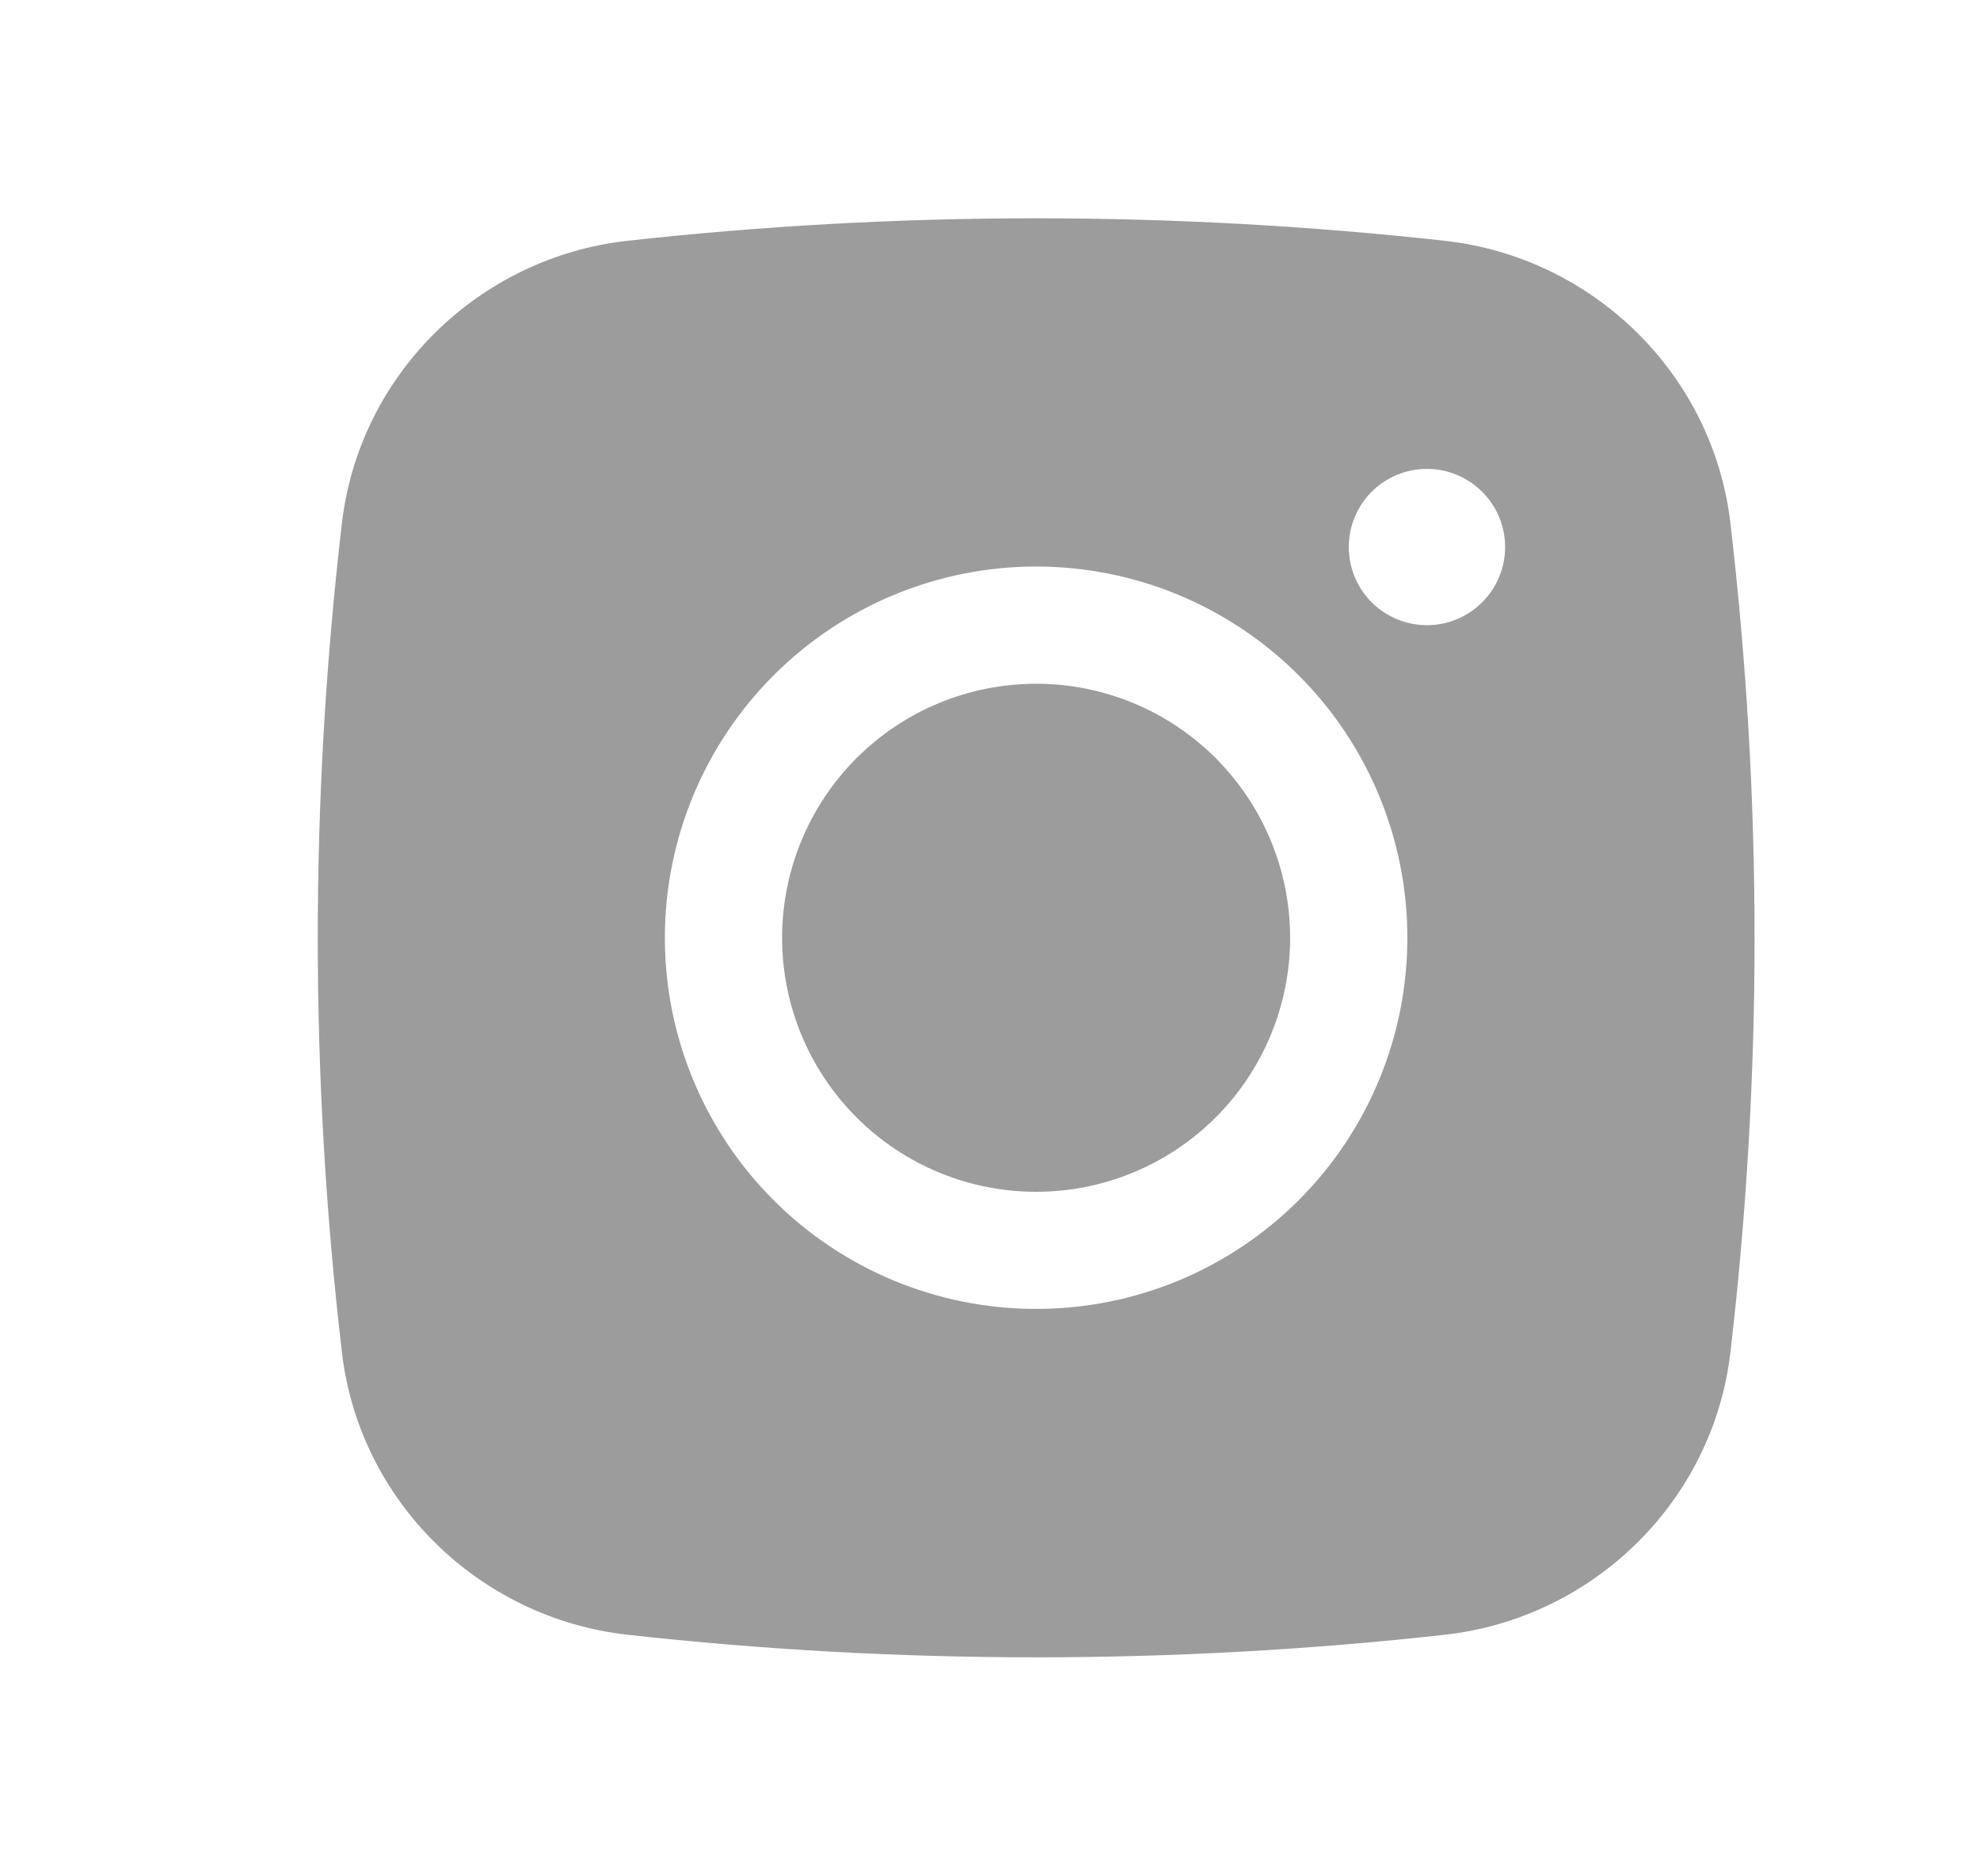
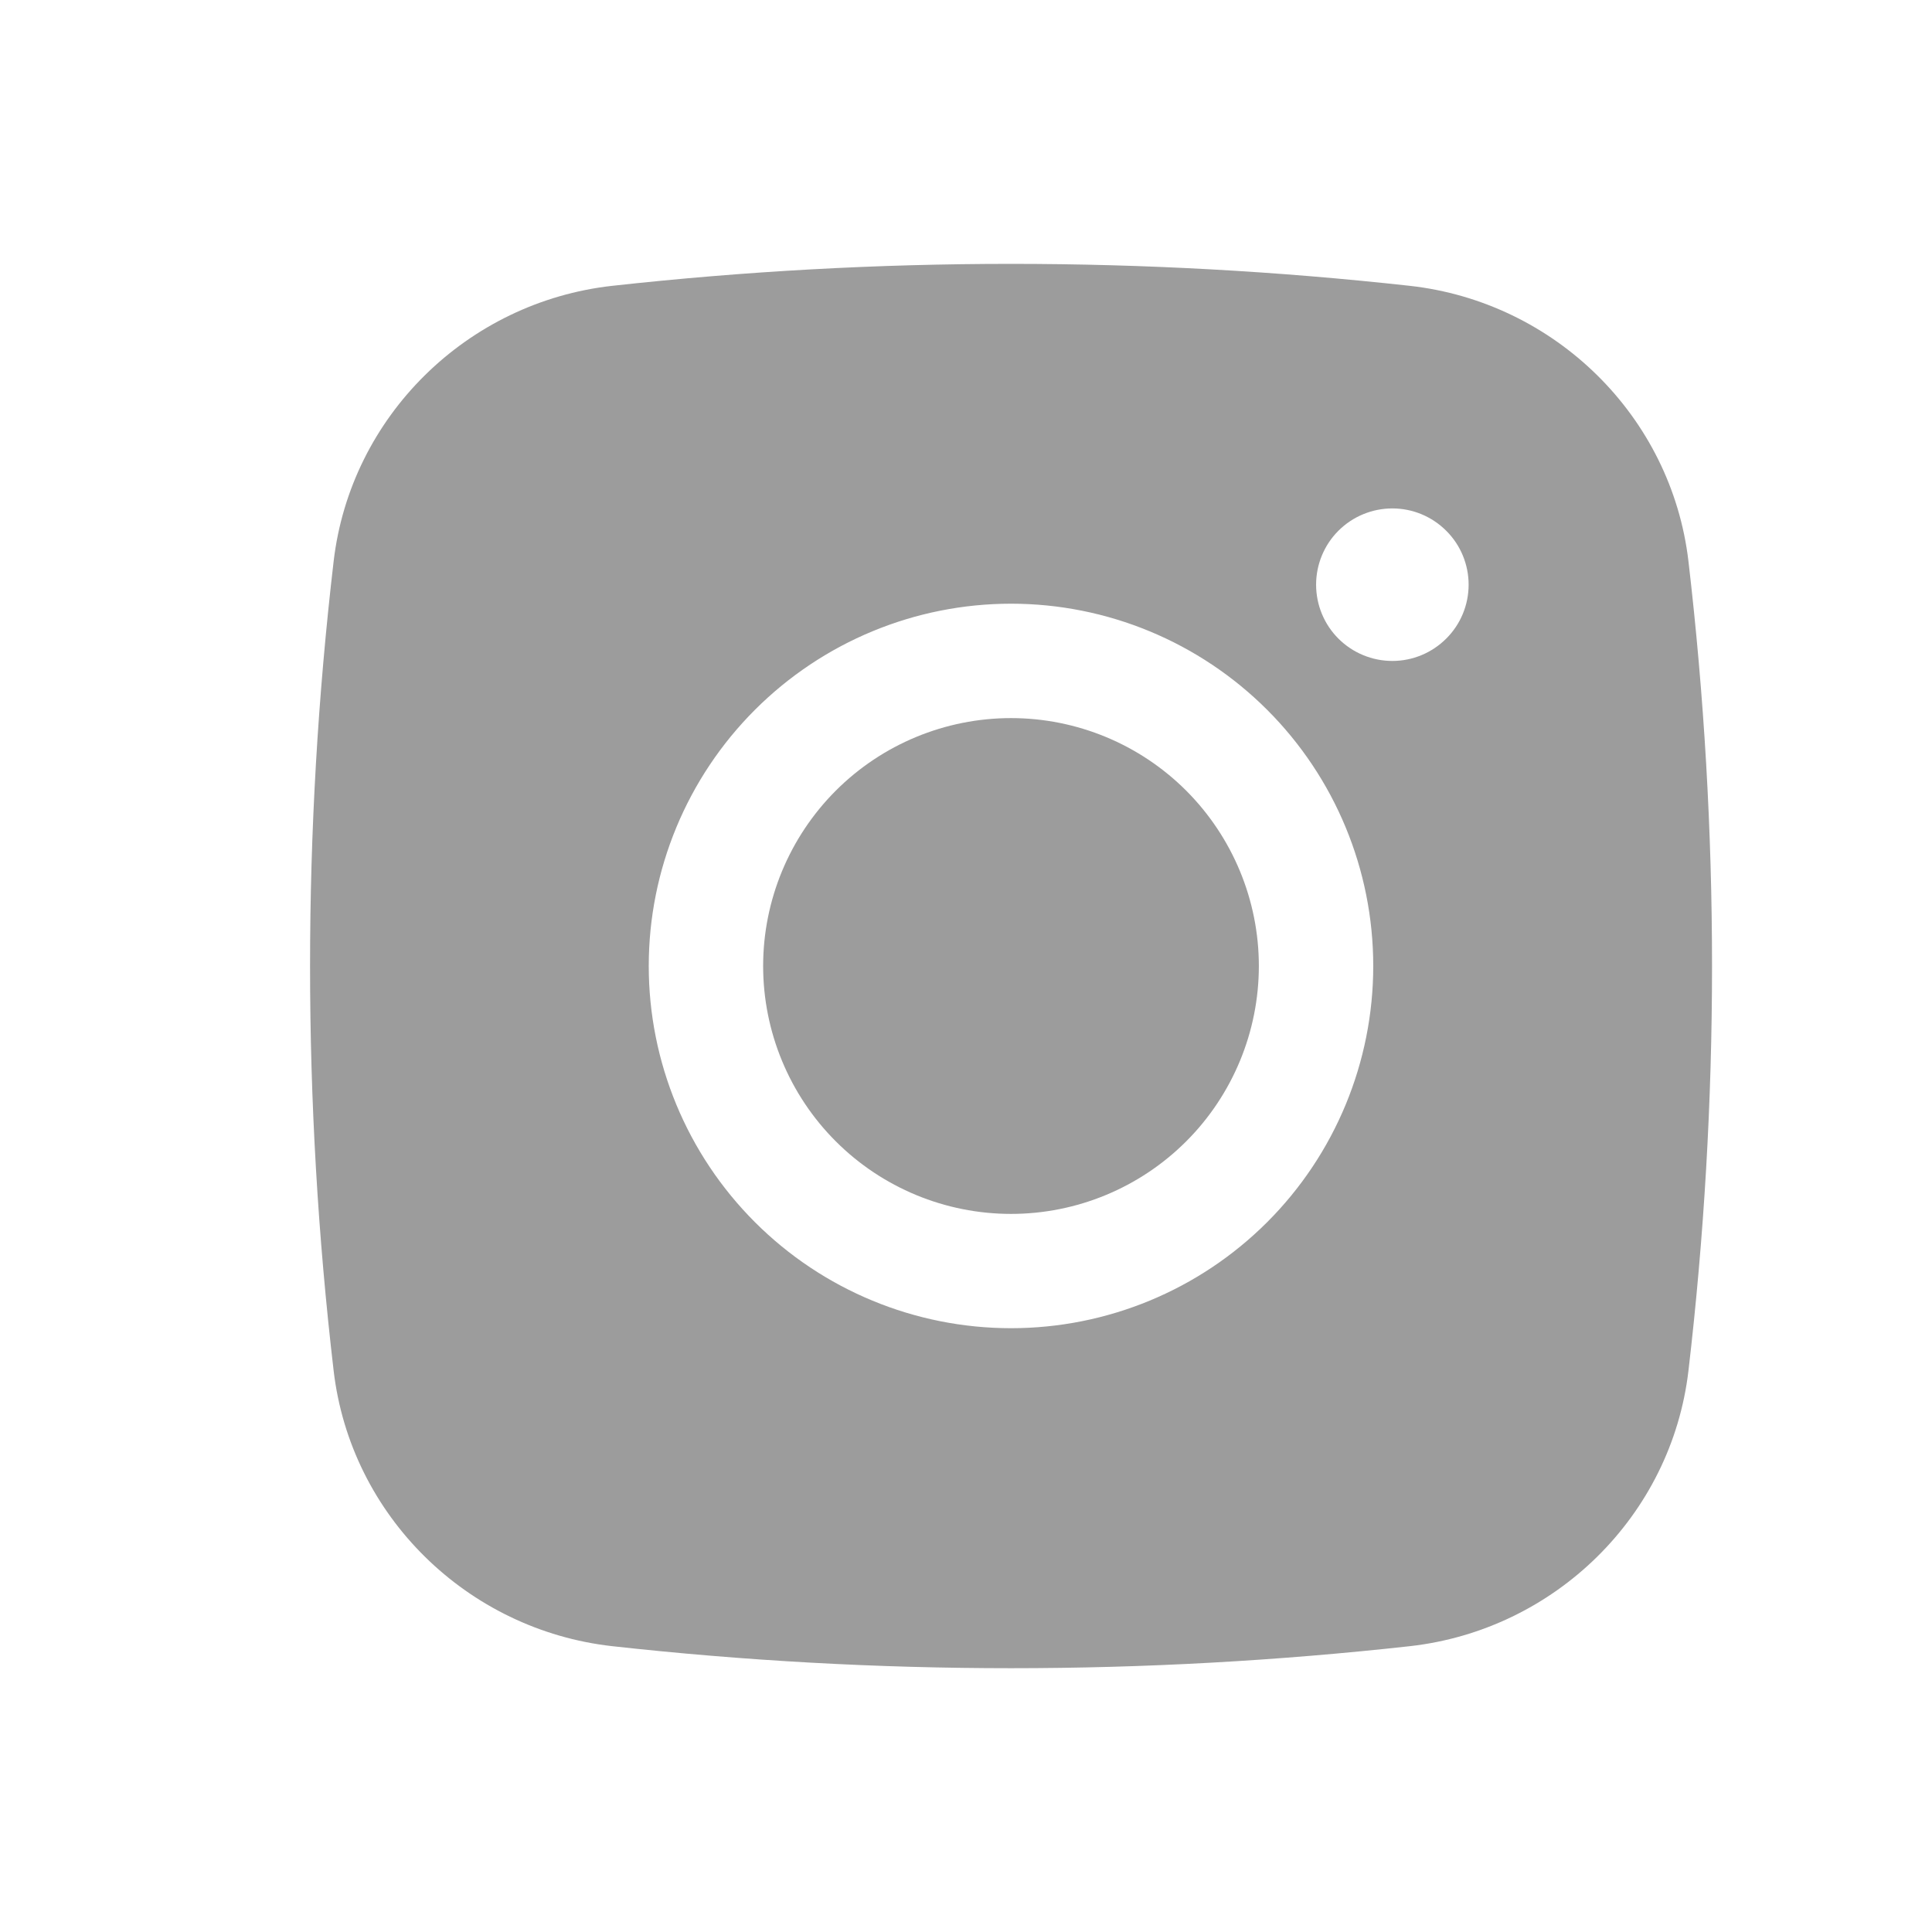
- <svg xmlns="http://www.w3.org/2000/svg" width="19" height="18" viewBox="0 0 19 18" fill="none">
+ <svg xmlns="http://www.w3.org/2000/svg" width="24" height="24" viewBox="0 0 19 18" fill="none">
  <path d="M9.943 6.562C9.296 6.562 8.676 6.819 8.219 7.276C7.762 7.734 7.505 8.354 7.505 9C7.505 9.646 7.762 10.267 8.219 10.724C8.676 11.181 9.296 11.438 9.943 11.438C10.589 11.438 11.209 11.181 11.666 10.724C12.123 10.267 12.38 9.646 12.38 9C12.38 8.354 12.123 7.734 11.666 7.276C11.209 6.819 10.589 6.562 9.943 6.562Z" fill="black" fill-opacity="0.39" />
  <path fill-rule="evenodd" clip-rule="evenodd" d="M6.02 2.311C8.627 2.023 11.258 2.023 13.865 2.311C15.29 2.47 16.438 3.592 16.605 5.021C16.914 7.665 16.914 10.335 16.605 12.979C16.438 14.408 15.29 15.529 13.866 15.689C11.259 15.978 8.628 15.978 6.02 15.689C4.596 15.529 3.448 14.408 3.281 12.979C2.972 10.336 2.972 7.665 3.281 5.021C3.448 3.592 4.596 2.47 6.02 2.311ZM13.693 4.5C13.494 4.5 13.303 4.579 13.162 4.72C13.022 4.86 12.943 5.051 12.943 5.25C12.943 5.449 13.022 5.64 13.162 5.78C13.303 5.921 13.494 6 13.693 6C13.892 6 14.082 5.921 14.223 5.78C14.364 5.64 14.443 5.449 14.443 5.25C14.443 5.051 14.364 4.86 14.223 4.72C14.082 4.579 13.892 4.5 13.693 4.5ZM6.38 9C6.38 8.055 6.756 7.149 7.424 6.481C8.092 5.813 8.998 5.437 9.943 5.437C10.888 5.437 11.794 5.813 12.462 6.481C13.13 7.149 13.505 8.055 13.505 9C13.505 9.945 13.13 10.851 12.462 11.519C11.794 12.187 10.888 12.562 9.943 12.562C8.998 12.562 8.092 12.187 7.424 11.519C6.756 10.851 6.38 9.945 6.38 9Z" fill="black" fill-opacity="0.39" />
</svg>
